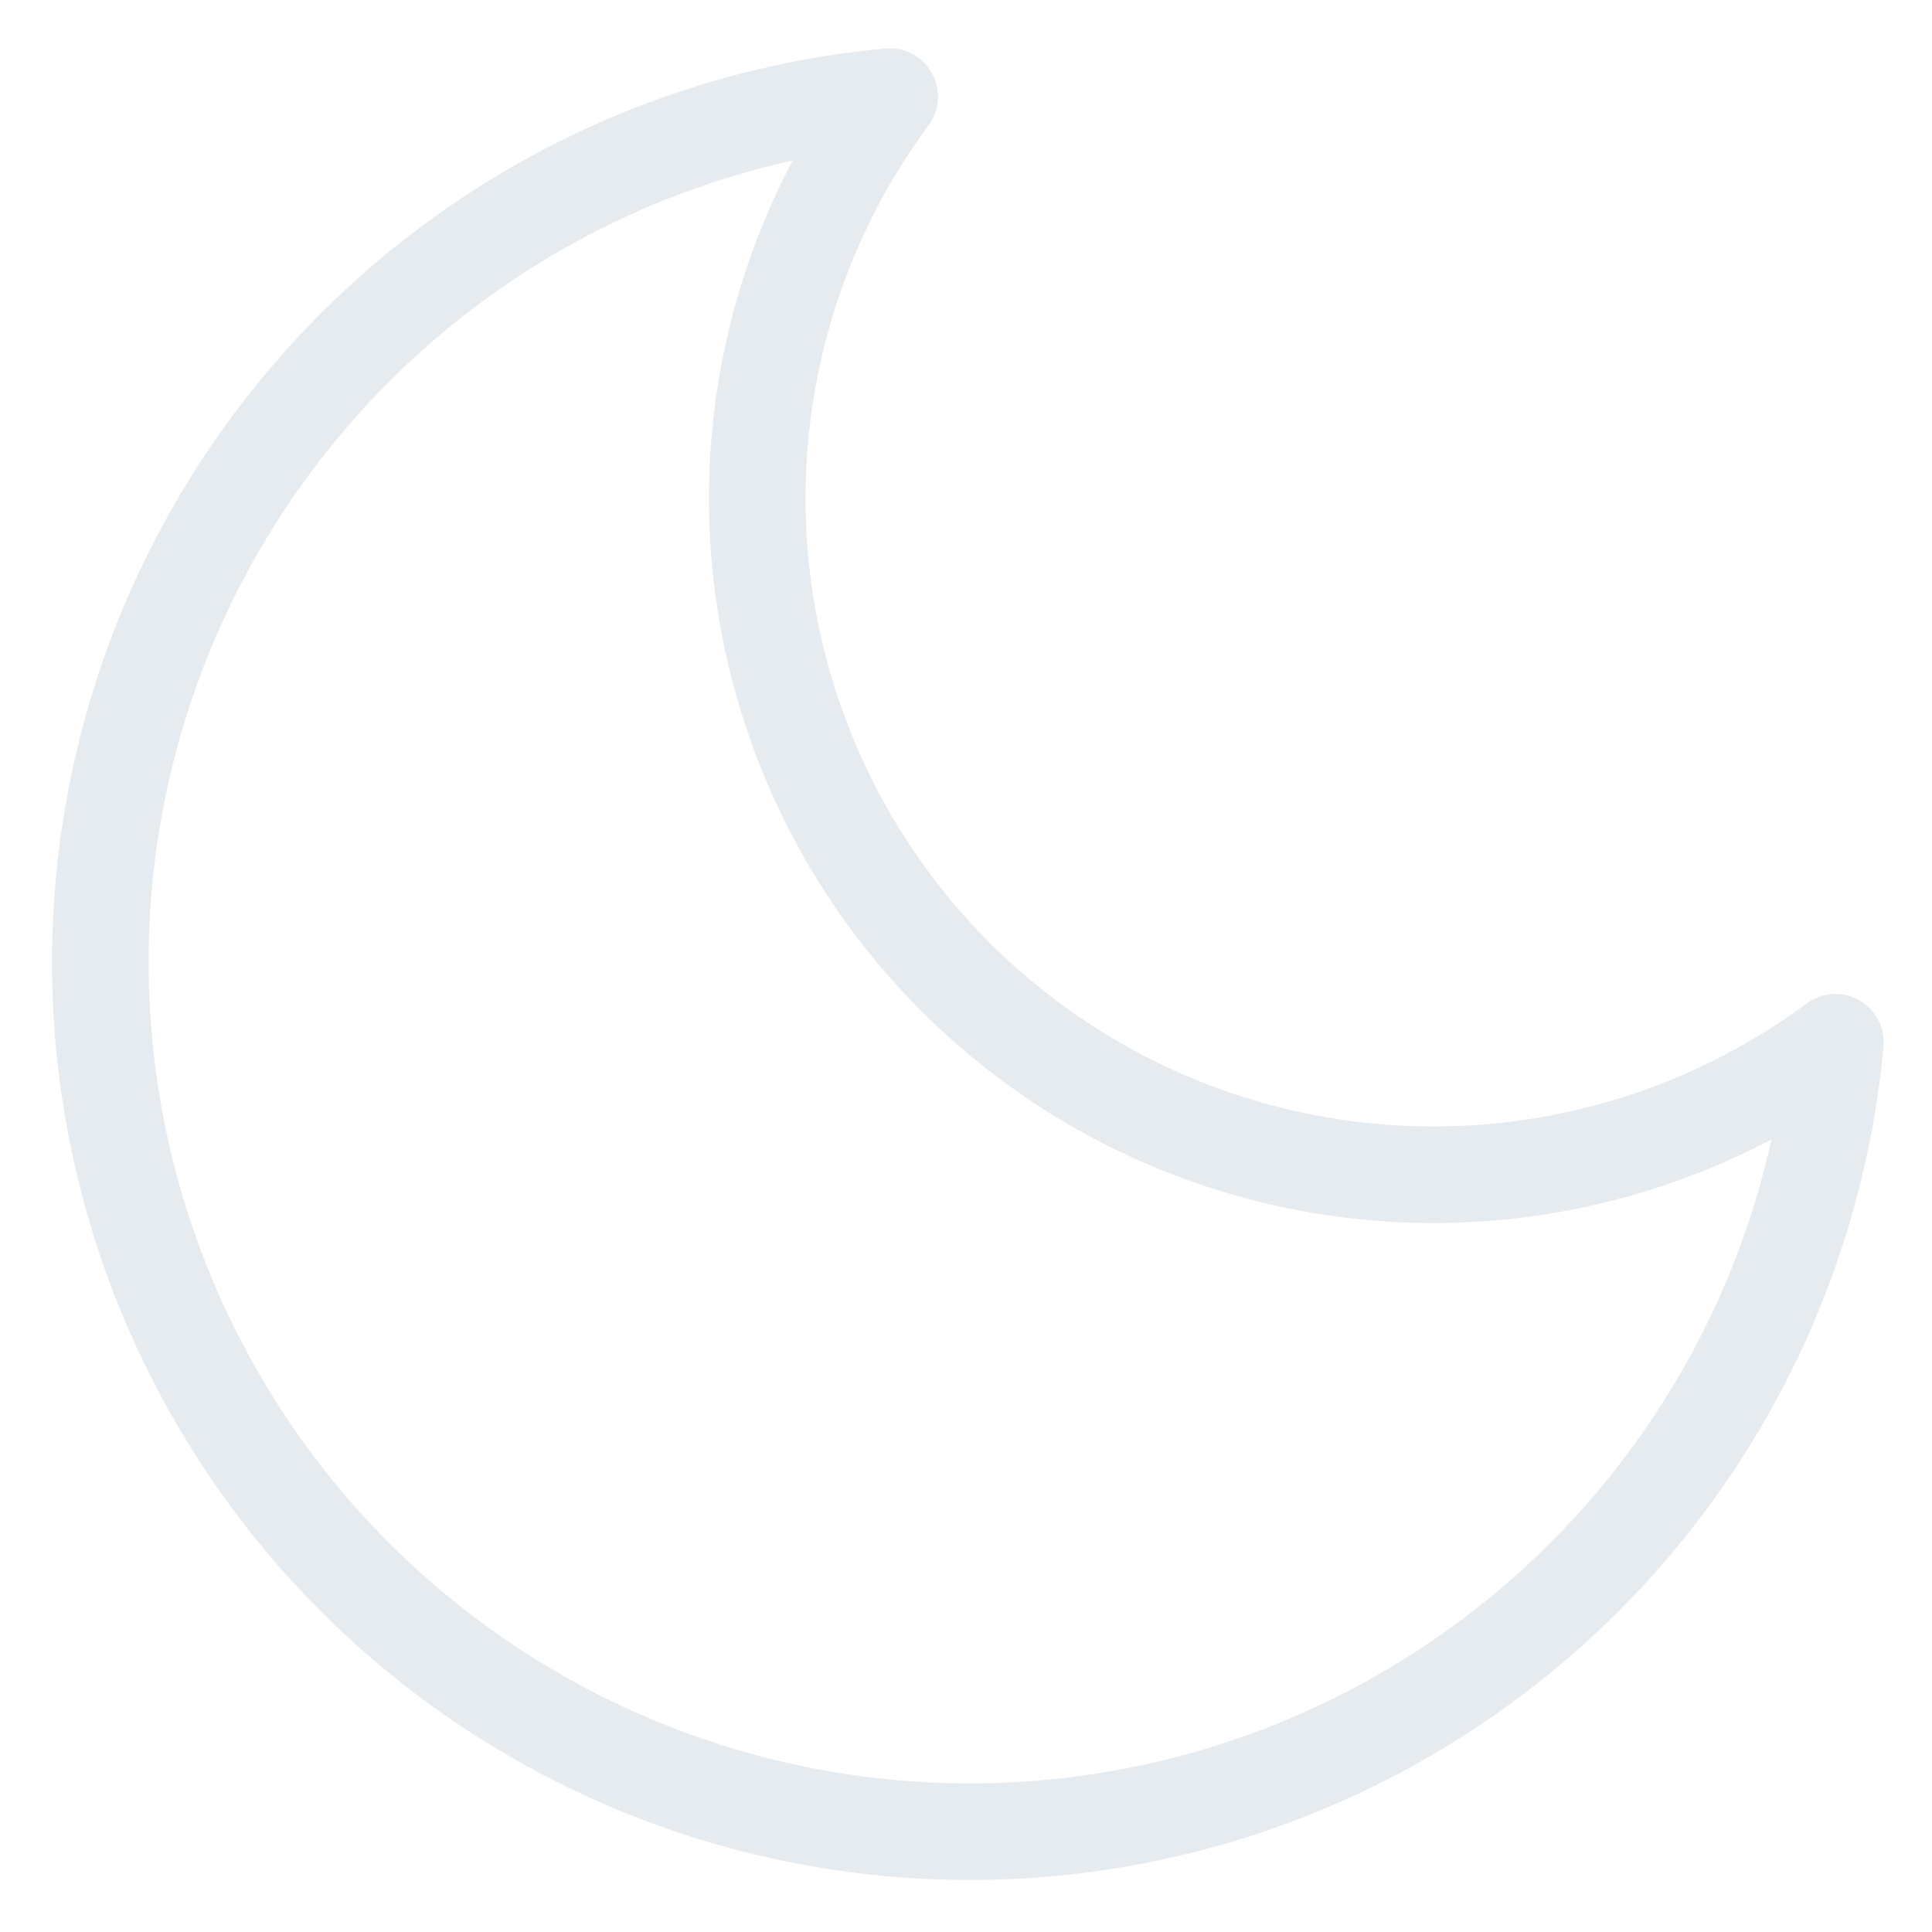
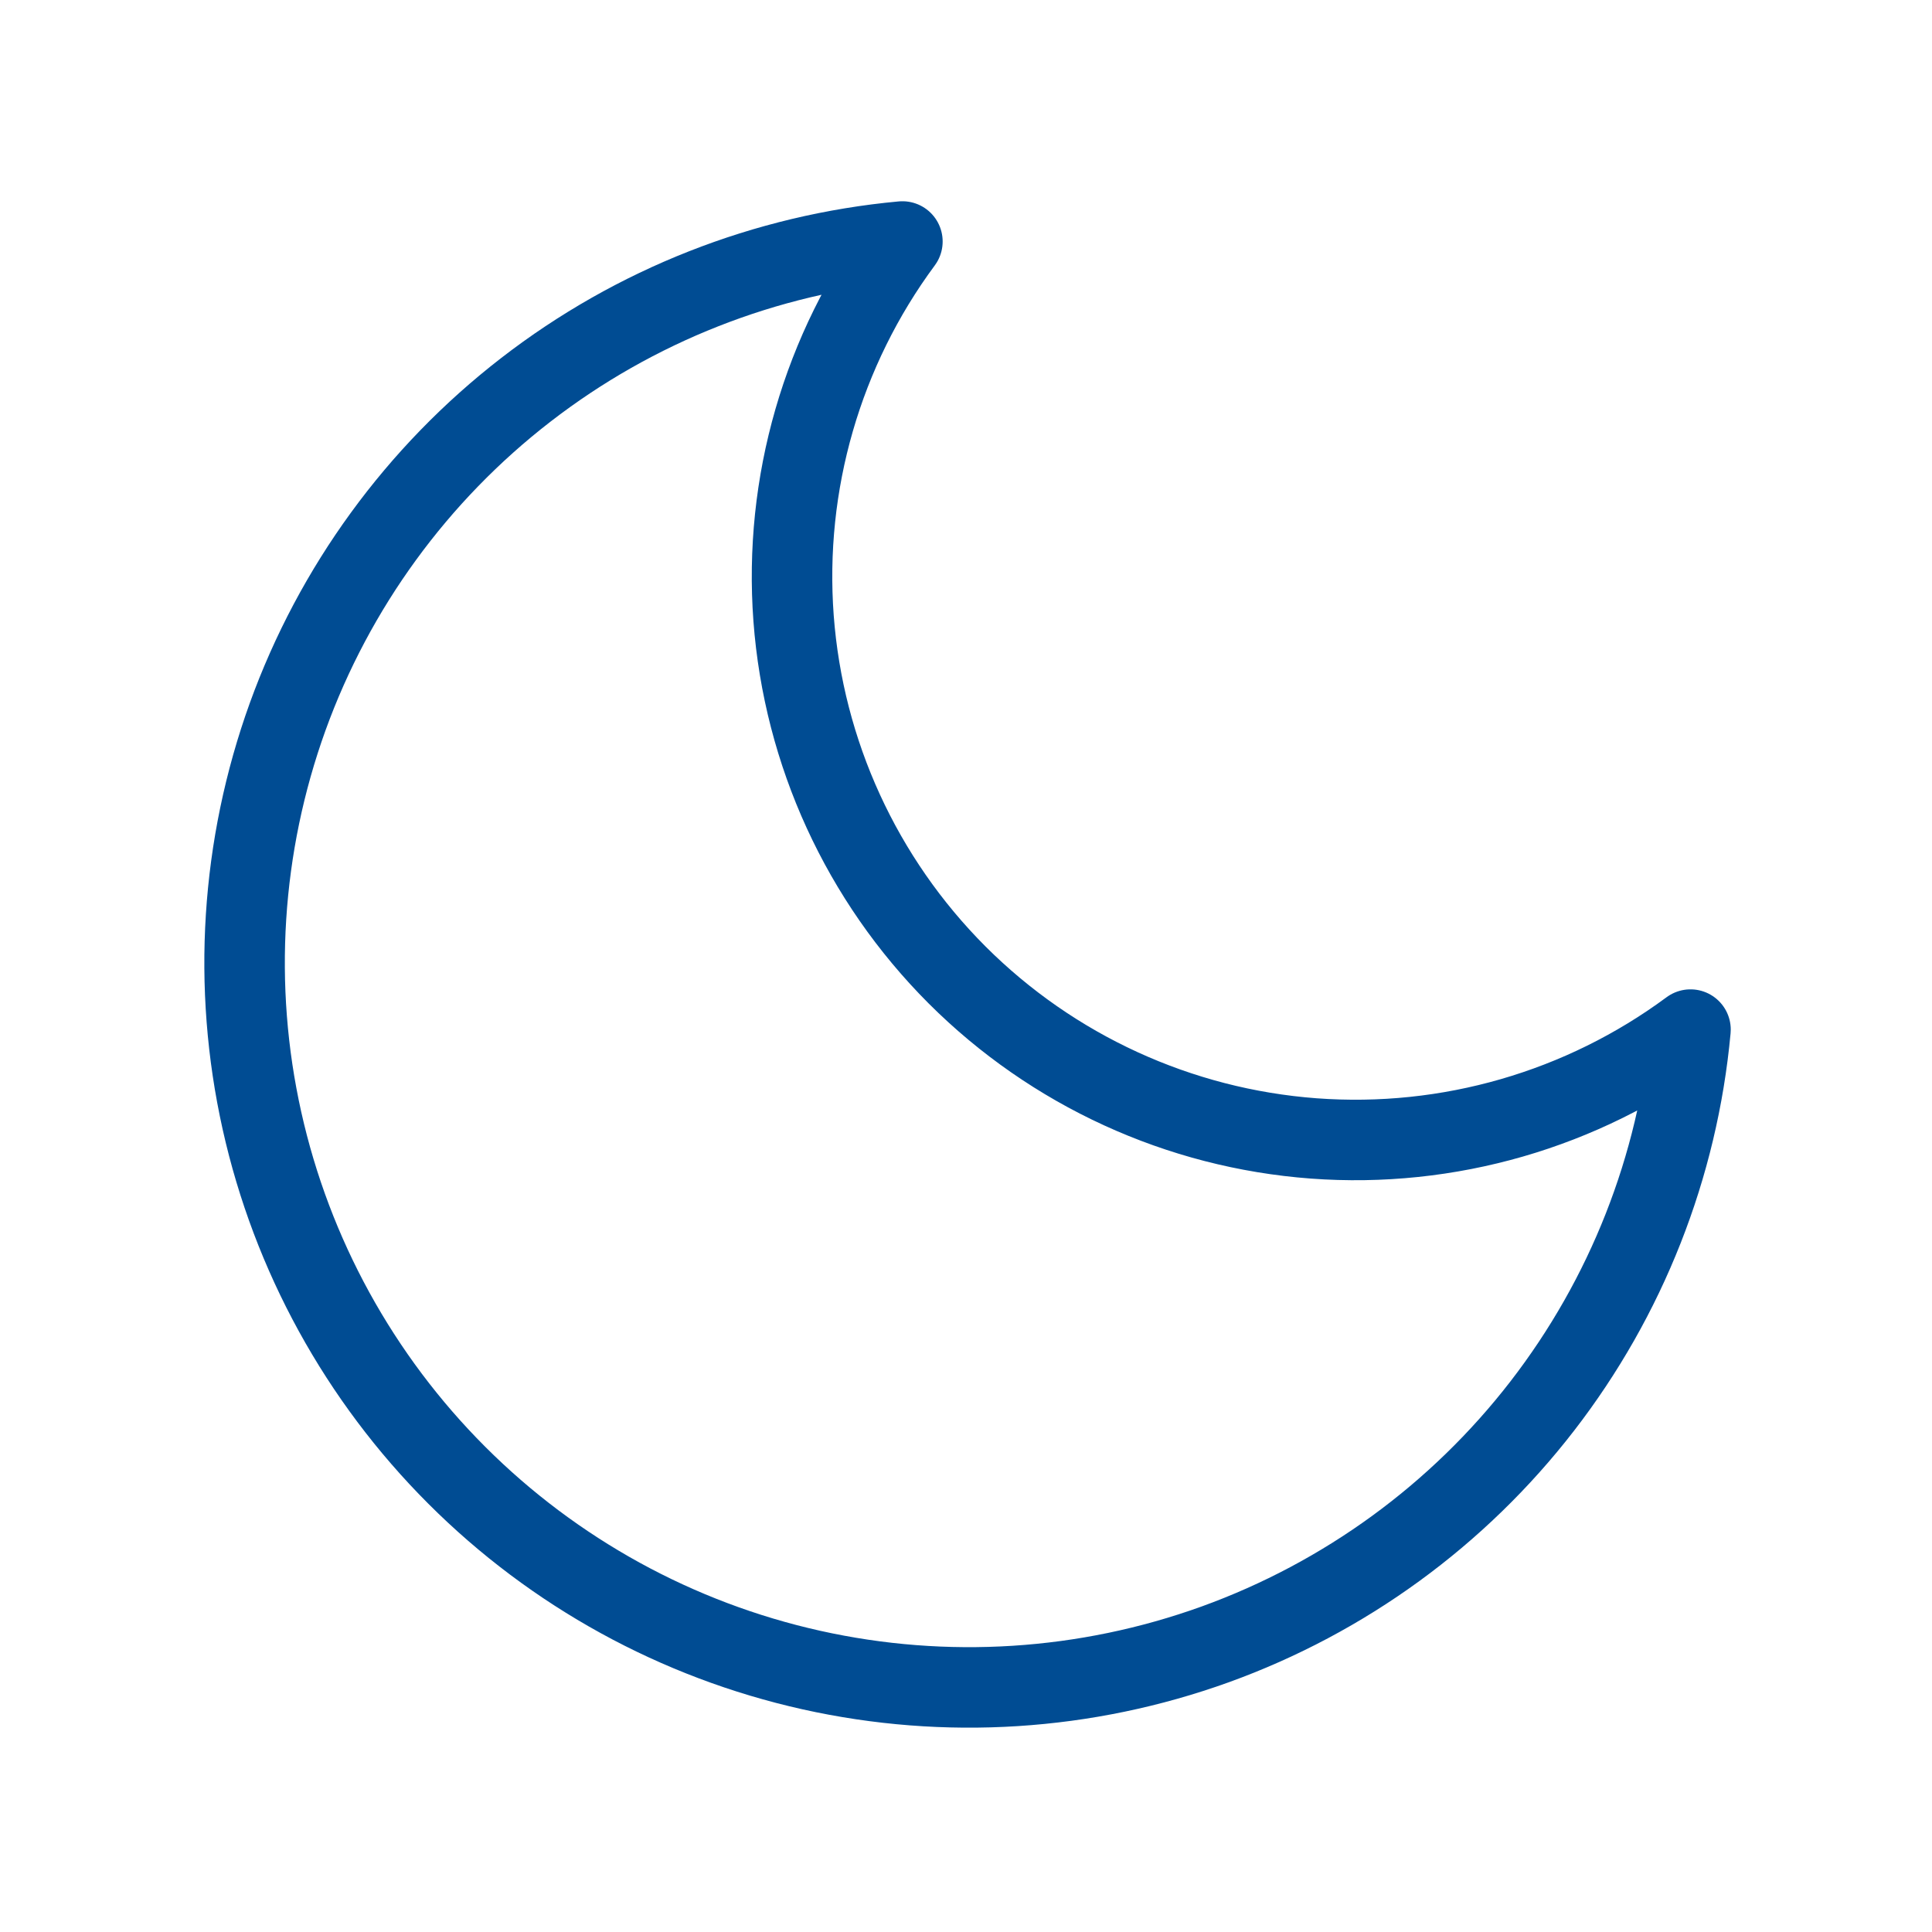
- <svg xmlns="http://www.w3.org/2000/svg" width="20" height="20" viewBox="0 0 20 20" fill="none">
-   <path d="M19 10.79C18.843 12.492 18.204 14.114 17.158 15.467C16.113 16.819 14.703 17.846 13.096 18.427C11.488 19.007 9.748 19.118 8.079 18.746C6.411 18.374 4.883 17.535 3.674 16.326C2.465 15.117 1.626 13.589 1.254 11.921C0.882 10.252 0.993 8.512 1.573 6.904C2.154 5.297 3.181 3.887 4.533 2.842C5.886 1.796 7.508 1.157 9.21 1C8.213 2.348 7.734 4.009 7.858 5.681C7.983 7.353 8.704 8.925 9.889 10.111C11.075 11.296 12.646 12.017 14.319 12.142C15.991 12.266 17.652 11.787 19 10.79Z" stroke="#E6EBF0" stroke-linecap="round" stroke-linejoin="round" />
+ <svg xmlns="http://www.w3.org/2000/svg" width="24" height="24" viewBox="0 0 24 24" fill="none">
+   <path d="M21 12.79C20.843 14.492 20.204 16.114 19.158 17.467C18.113 18.819 16.703 19.846 15.096 20.427C13.488 21.007 11.748 21.118 10.079 20.746C8.411 20.374 6.883 19.535 5.674 18.326C4.465 17.117 3.626 15.589 3.254 13.921C2.882 12.252 2.993 10.512 3.573 8.904C4.154 7.297 5.181 5.887 6.533 4.842C7.886 3.796 9.508 3.157 11.21 3C10.213 4.348 9.734 6.009 9.858 7.681C9.983 9.353 10.704 10.925 11.889 12.111C13.075 13.296 14.646 14.017 16.319 14.142C17.991 14.266 19.652 13.787 21 12.79Z" stroke="#004C93" stroke-linecap="round" stroke-linejoin="round" />
</svg>
